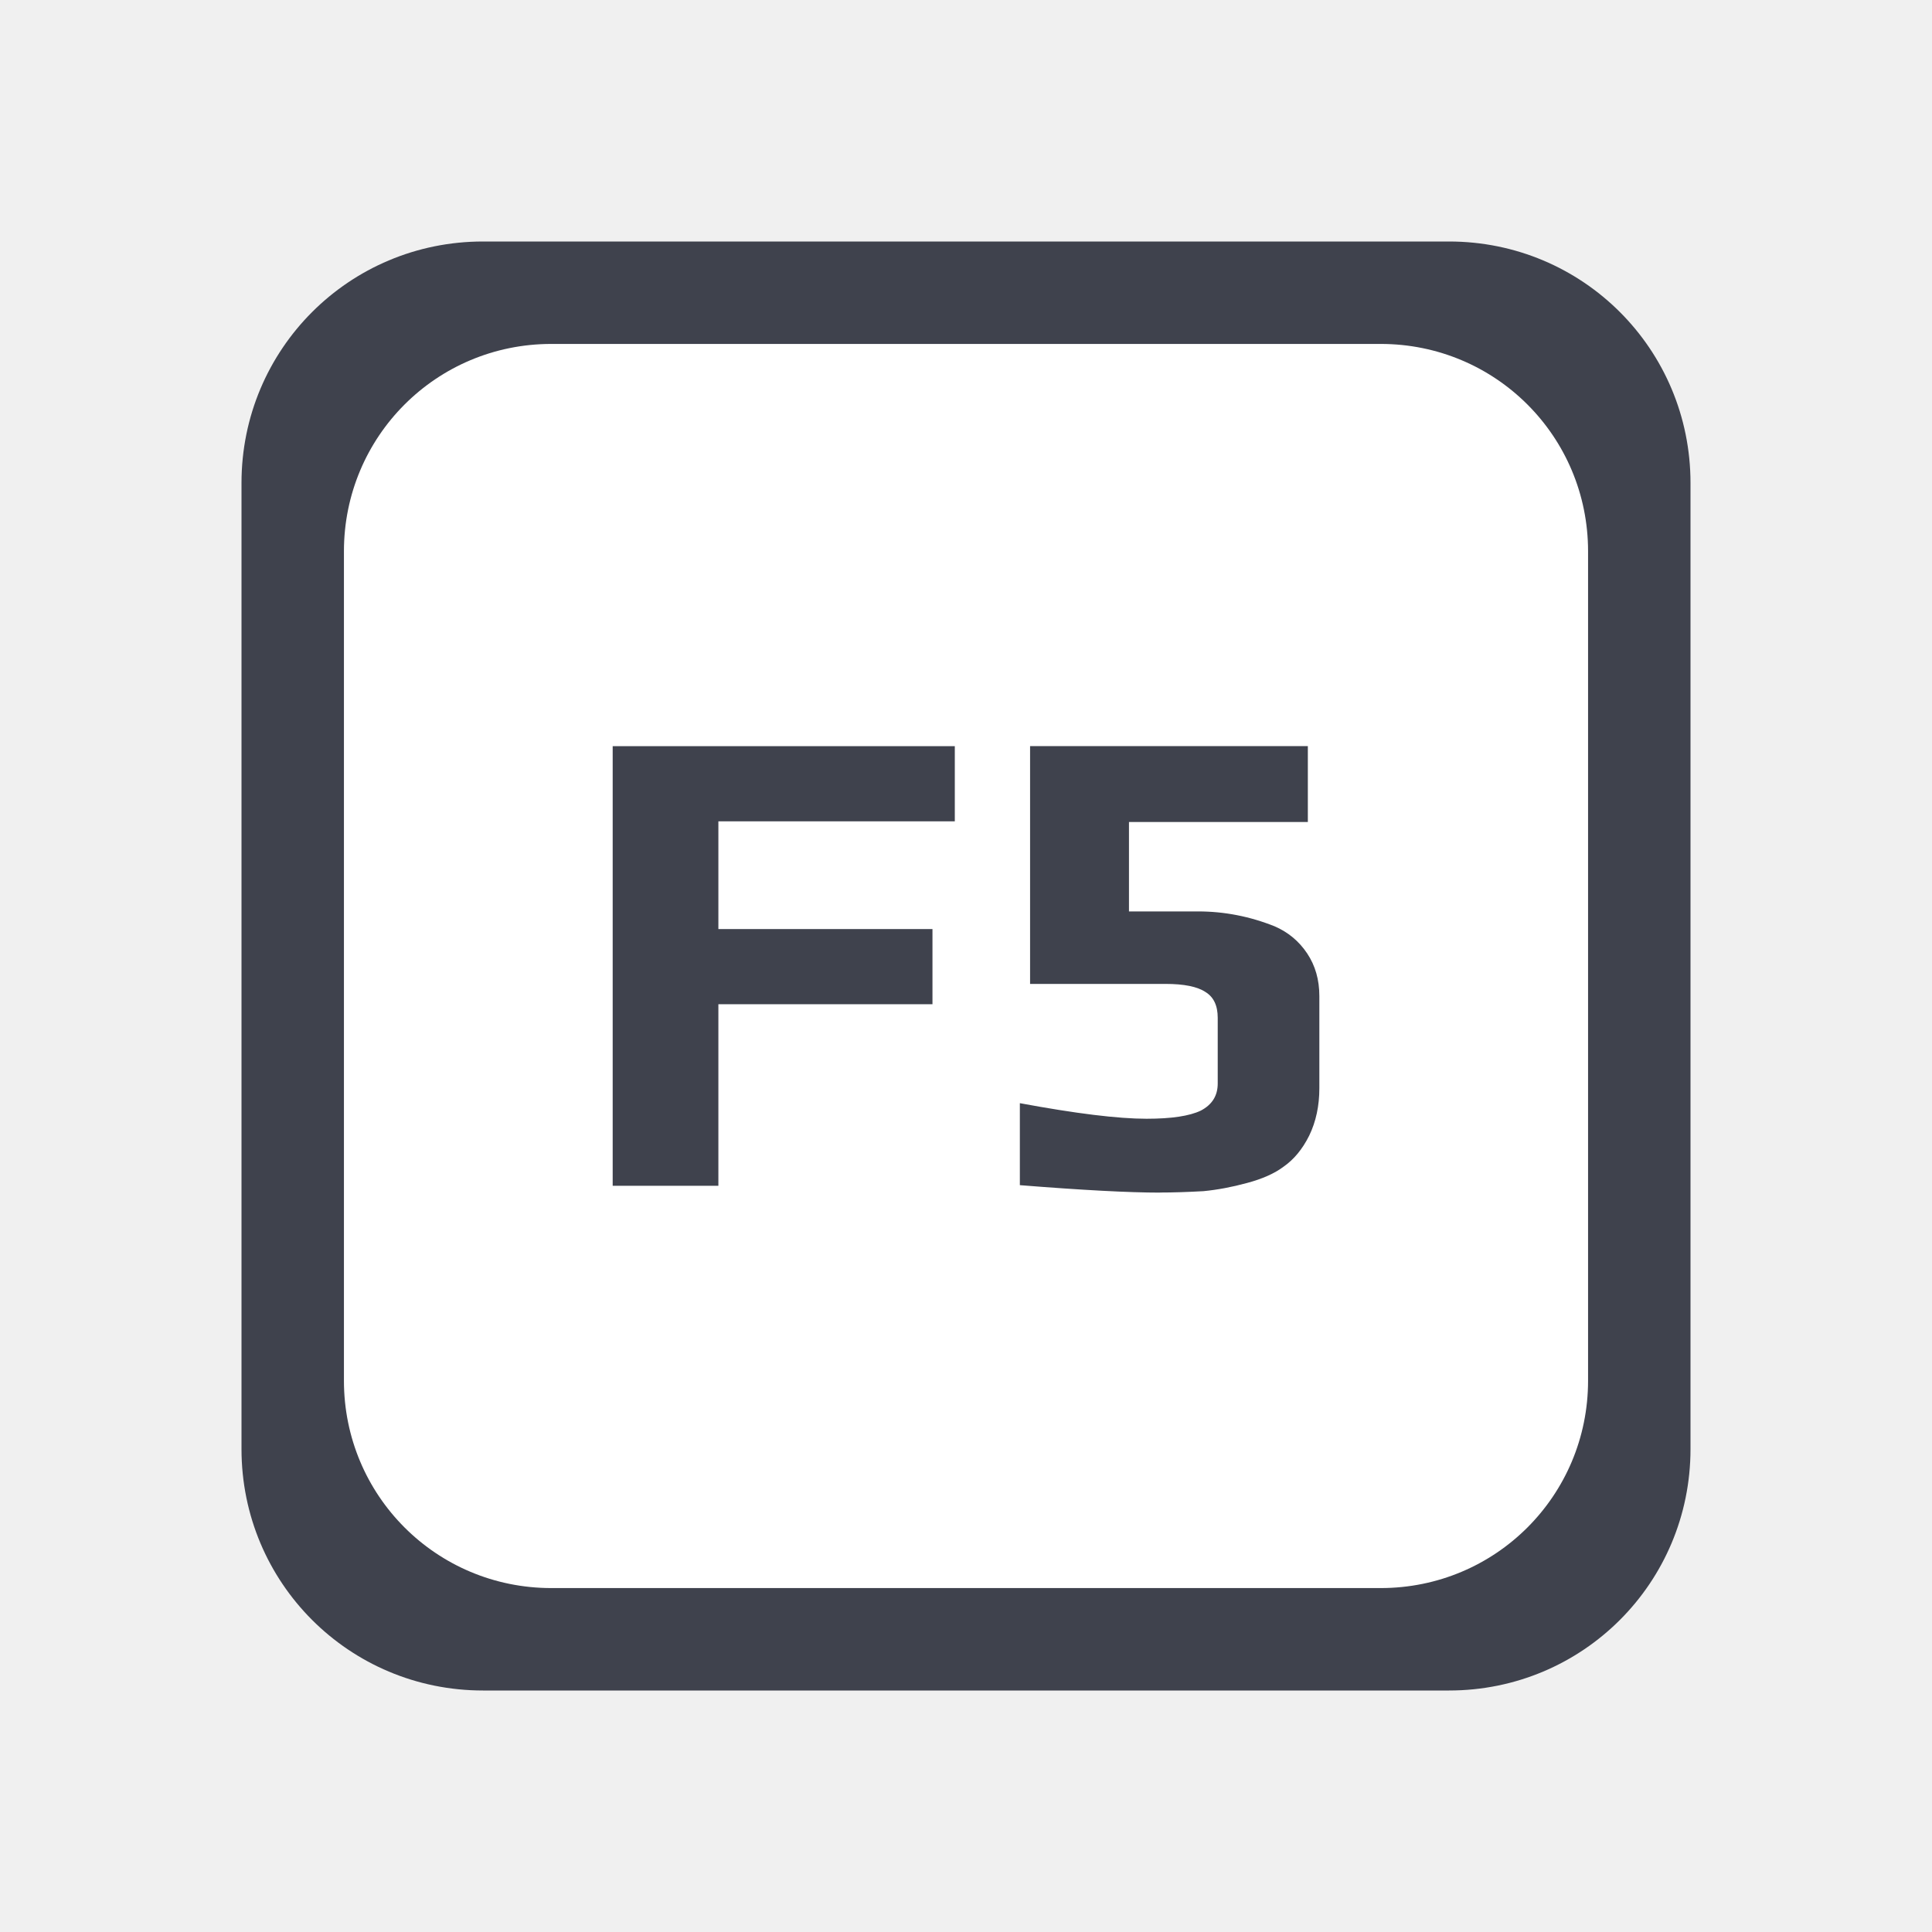
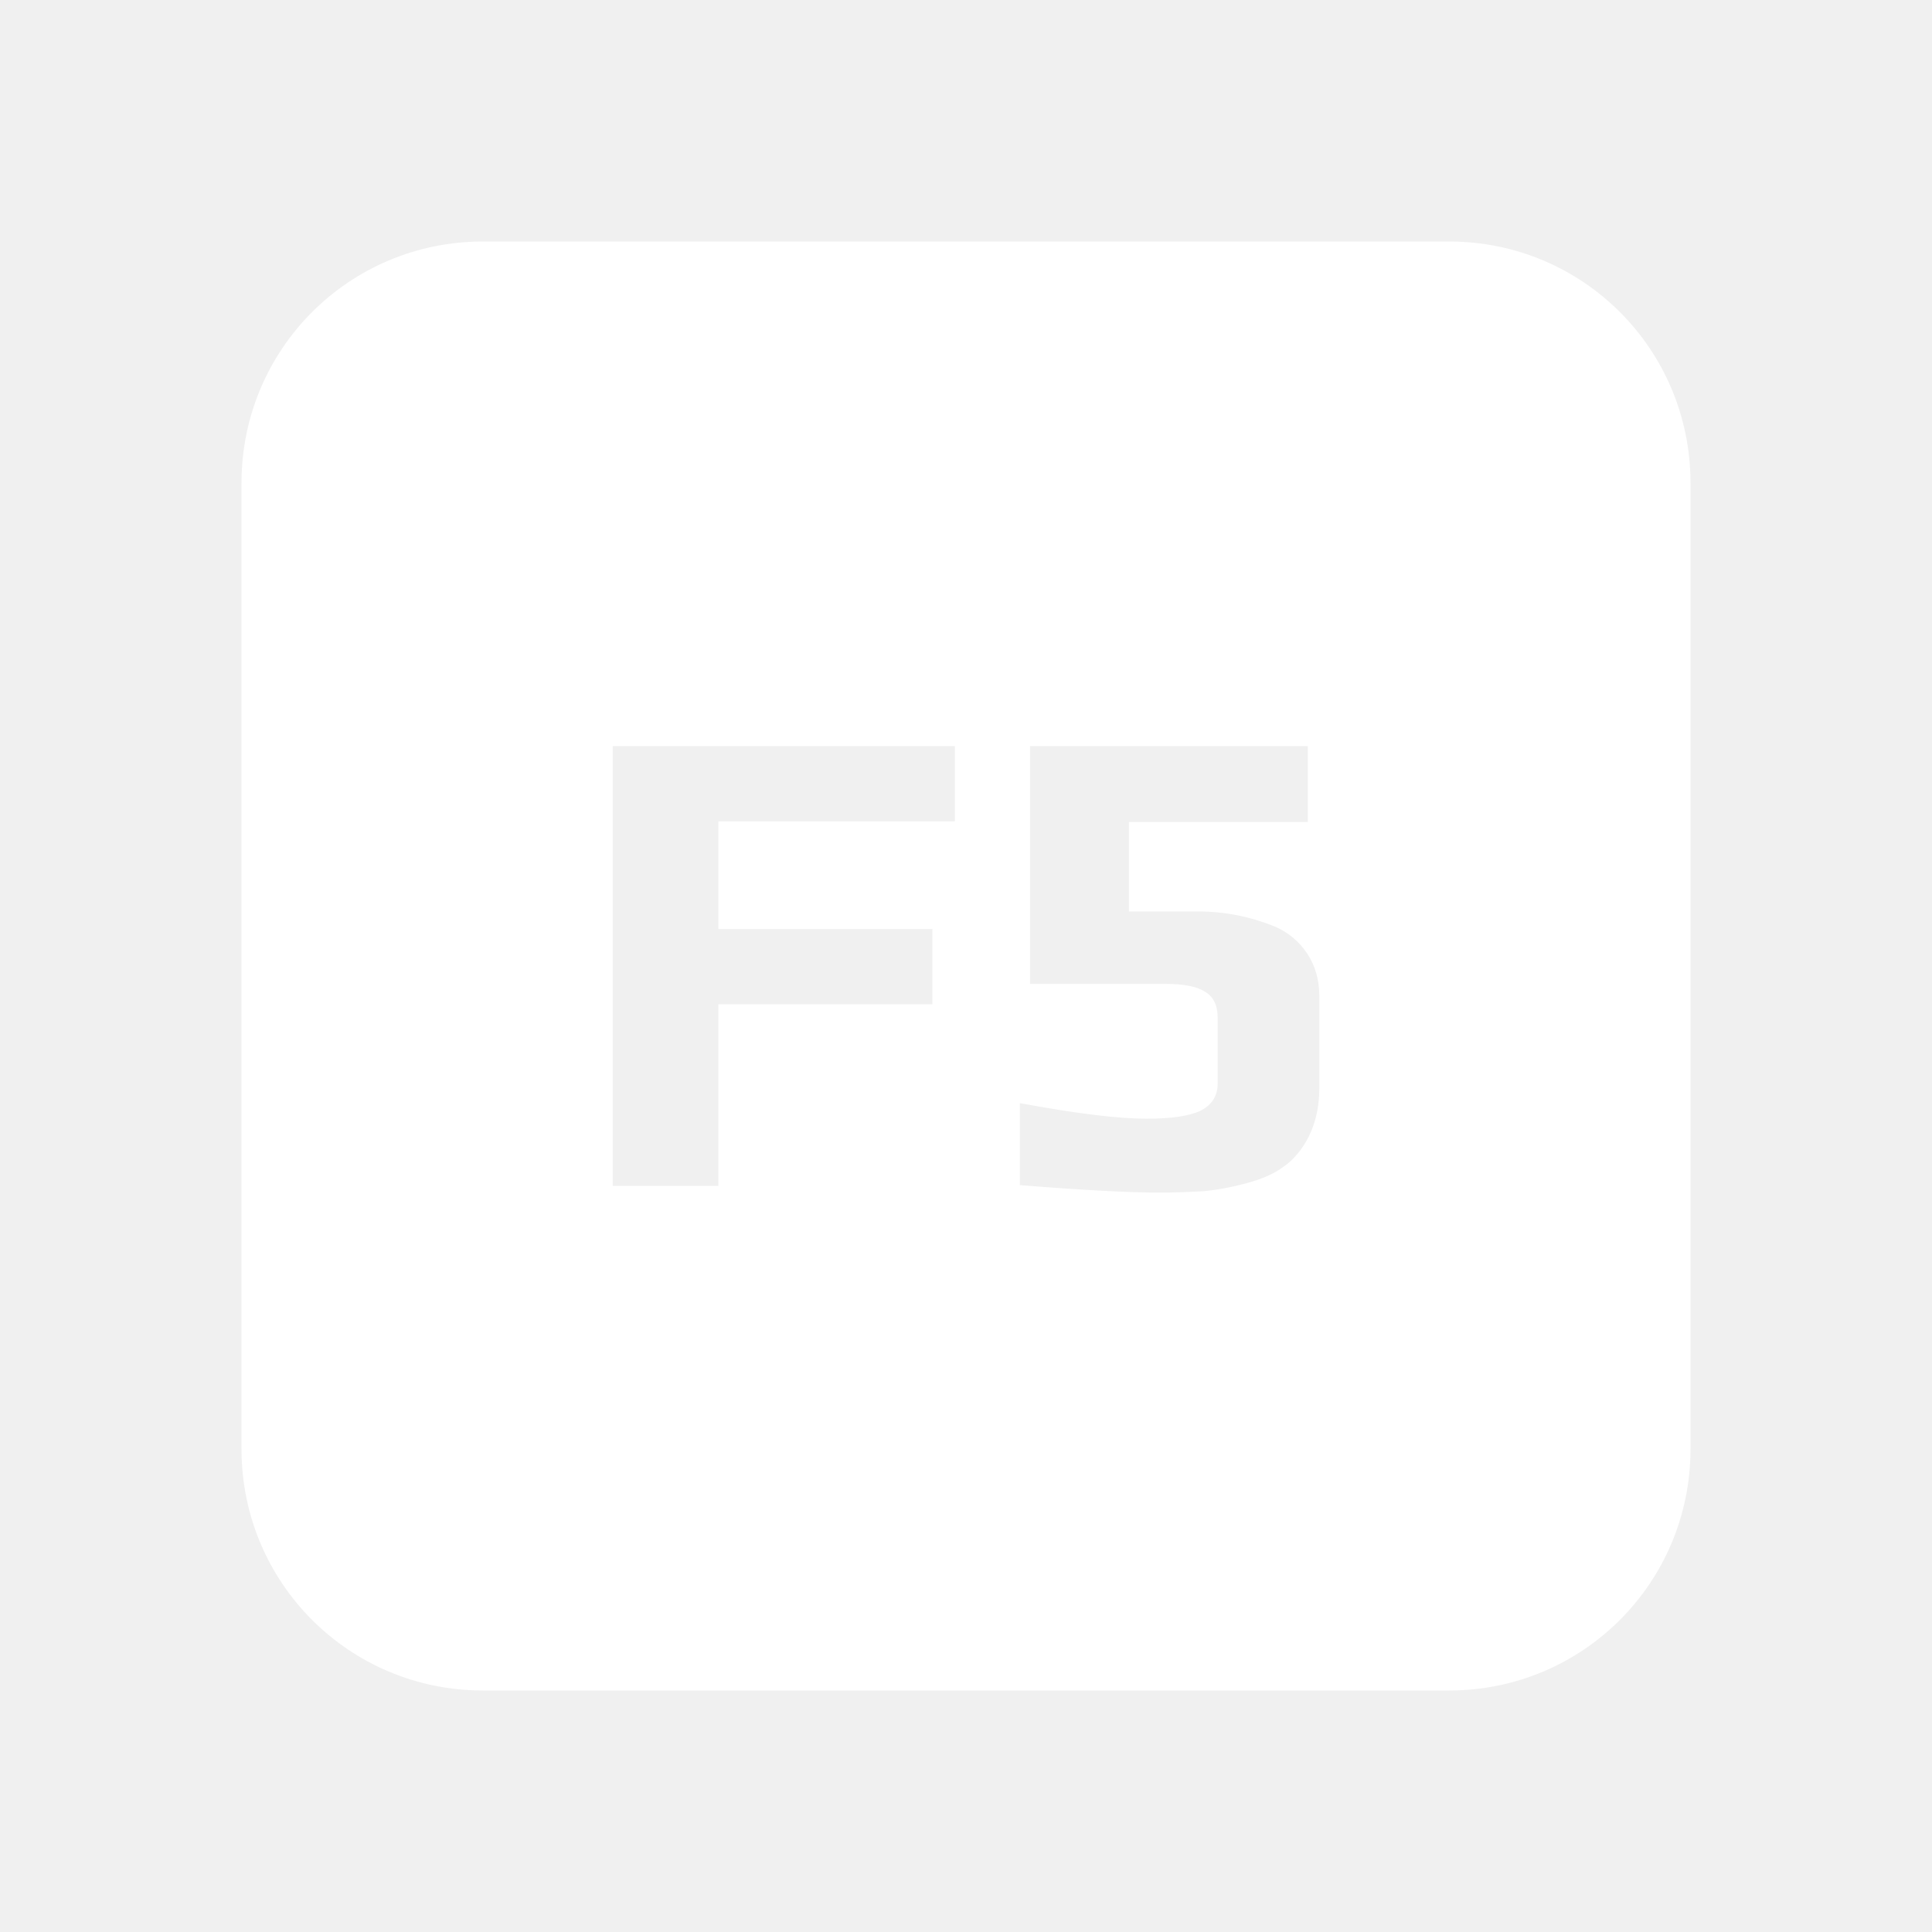
<svg xmlns="http://www.w3.org/2000/svg" width="48" height="48" version="1.1" viewBox="0 0 48 48" xml:space="preserve">
-   <path d="m12 6c-3.324 0-6 2.676-6 6v24c0 3.324 2.676 6 6 6h24c3.324 0 6-2.676 6-6v-24c0-3.324-2.676-6-6-6z" fill="#3f424d" stroke-width="2.571" />
-   <path d="m13.697 8.545c-2.854 0-5.152 2.298-5.152 5.152v20.606c0 2.854 2.298 5.152 5.152 5.152h20.606c2.854 0 5.152-2.298 5.152-5.152v-20.606c0-2.854-2.298-5.152-5.152-5.152z" fill="#fff" stroke-width="2.208" />
-   <path d="m15.222 18.538h8.5v1.868h-5.874v2.676h5.319v1.868h-5.319v4.511h-2.626zm13.6 11.092q-1.161 0-3.484-0.185v-2.037q2.087 0.387 3.148 0.387 0.926 0 1.347-0.202 0.421-0.219 0.421-0.673v-1.633q0-0.454-0.303-0.64-0.303-0.202-0.993-0.202h-3.366v-5.908h6.901v1.885h-4.444v2.222h1.717q0.976 0 1.902 0.37 0.505 0.219 0.808 0.673t0.303 1.06v2.289q0 0.656-0.252 1.178-0.252 0.505-0.64 0.774-0.337 0.252-0.909 0.404-0.555 0.151-1.077 0.202-0.606 0.034-1.077 0.034z" fill="#3f424d" stroke-width="0" aria-label="F5" />
+   <path d="m12 6c-3.324 0-6 2.676-6 6v24c0 3.324 2.676 6 6 6h24c3.324 0 6-2.676 6-6v-24c0-3.324-2.676-6-6-6h-24zm3.223 12.537h8.5v1.869h-5.875v2.676h5.318v1.869h-5.318v4.512h-2.625v-10.926zm10.367 0h6.902v1.887h-4.445v2.221h1.719c0.651 0 1.283 0.124 1.9 0.371 0.337 0.146 0.607 0.369 0.809 0.672 0.202 0.303 0.303 0.657 0.303 1.06v2.289c0 0.438-0.084 0.832-0.252 1.18-0.168 0.337-0.383 0.594-0.641 0.773-0.224 0.168-0.527 0.303-0.908 0.404-0.37 0.101-0.728 0.168-1.076 0.201-0.404 0.022-0.764 0.035-1.078 0.035-0.774 0-1.936-0.062-3.484-0.186v-2.037c1.391 0.258 2.442 0.387 3.148 0.387 0.617 0 1.065-0.067 1.346-0.201 0.281-0.146 0.42-0.371 0.42-0.674v-1.633c0-0.303-0.101-0.515-0.303-0.639-0.202-0.135-0.532-0.203-0.992-0.203h-3.367v-5.908z" fill="#fff" />
</svg>
